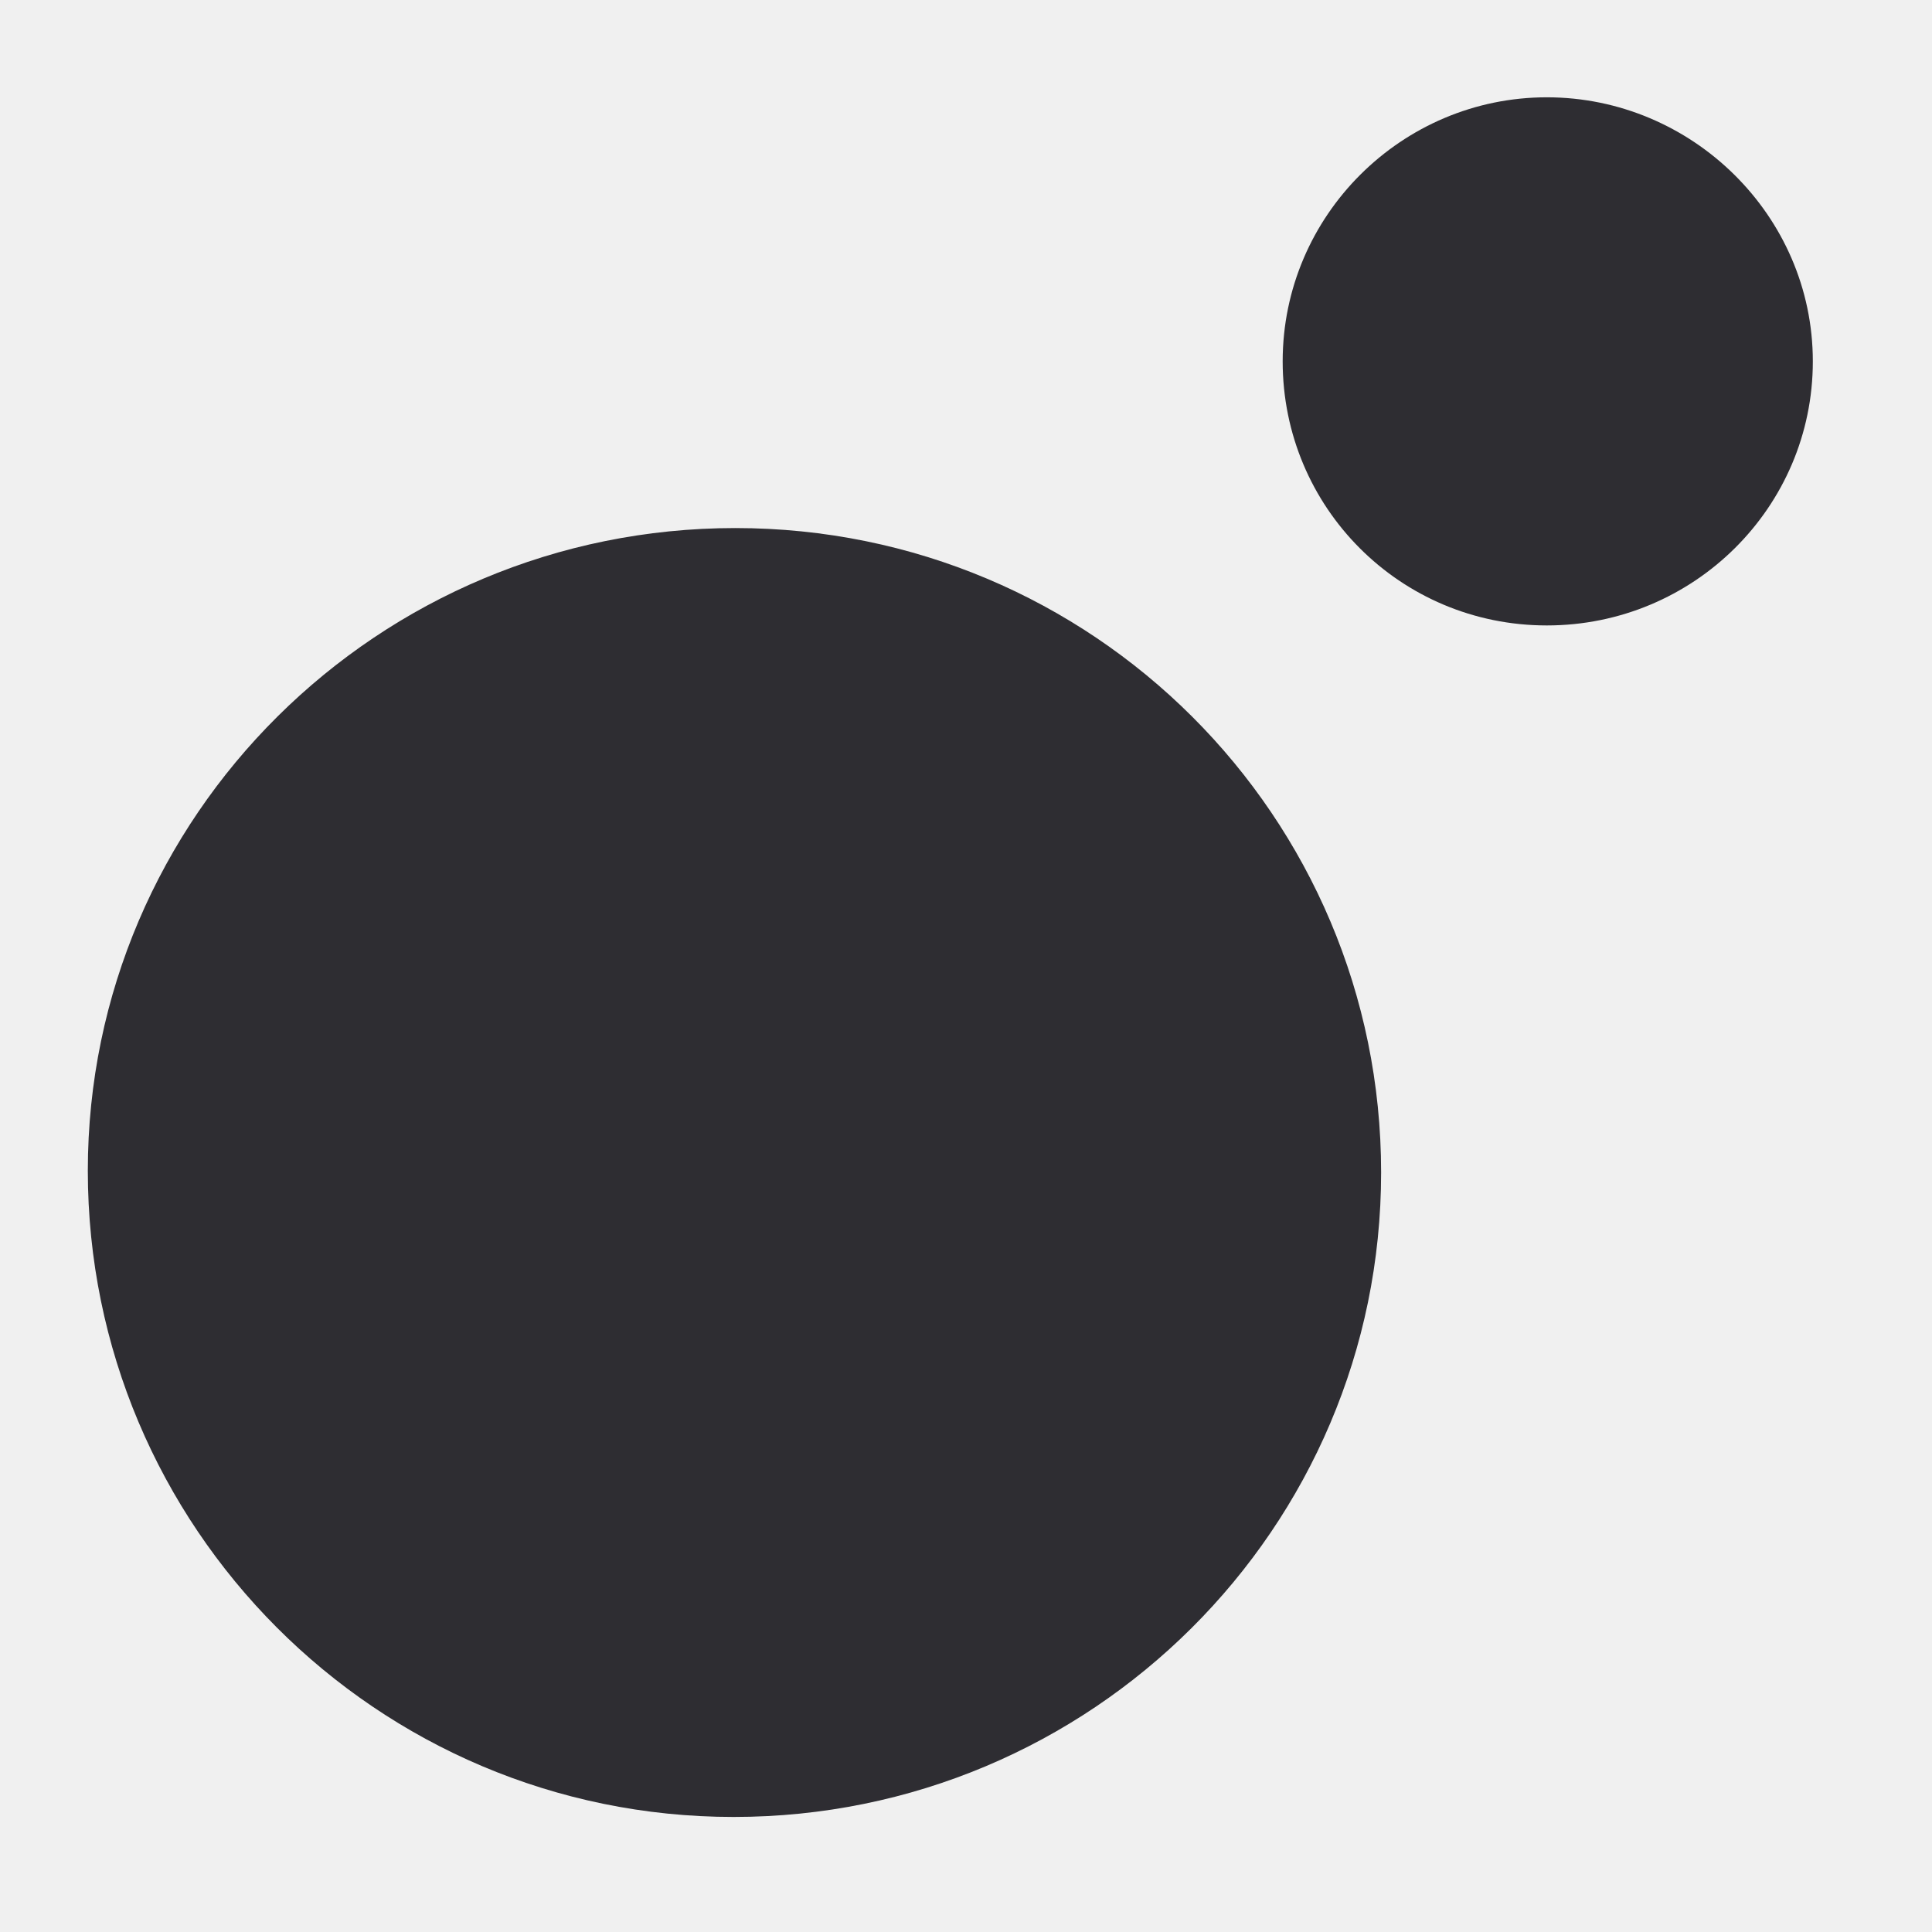
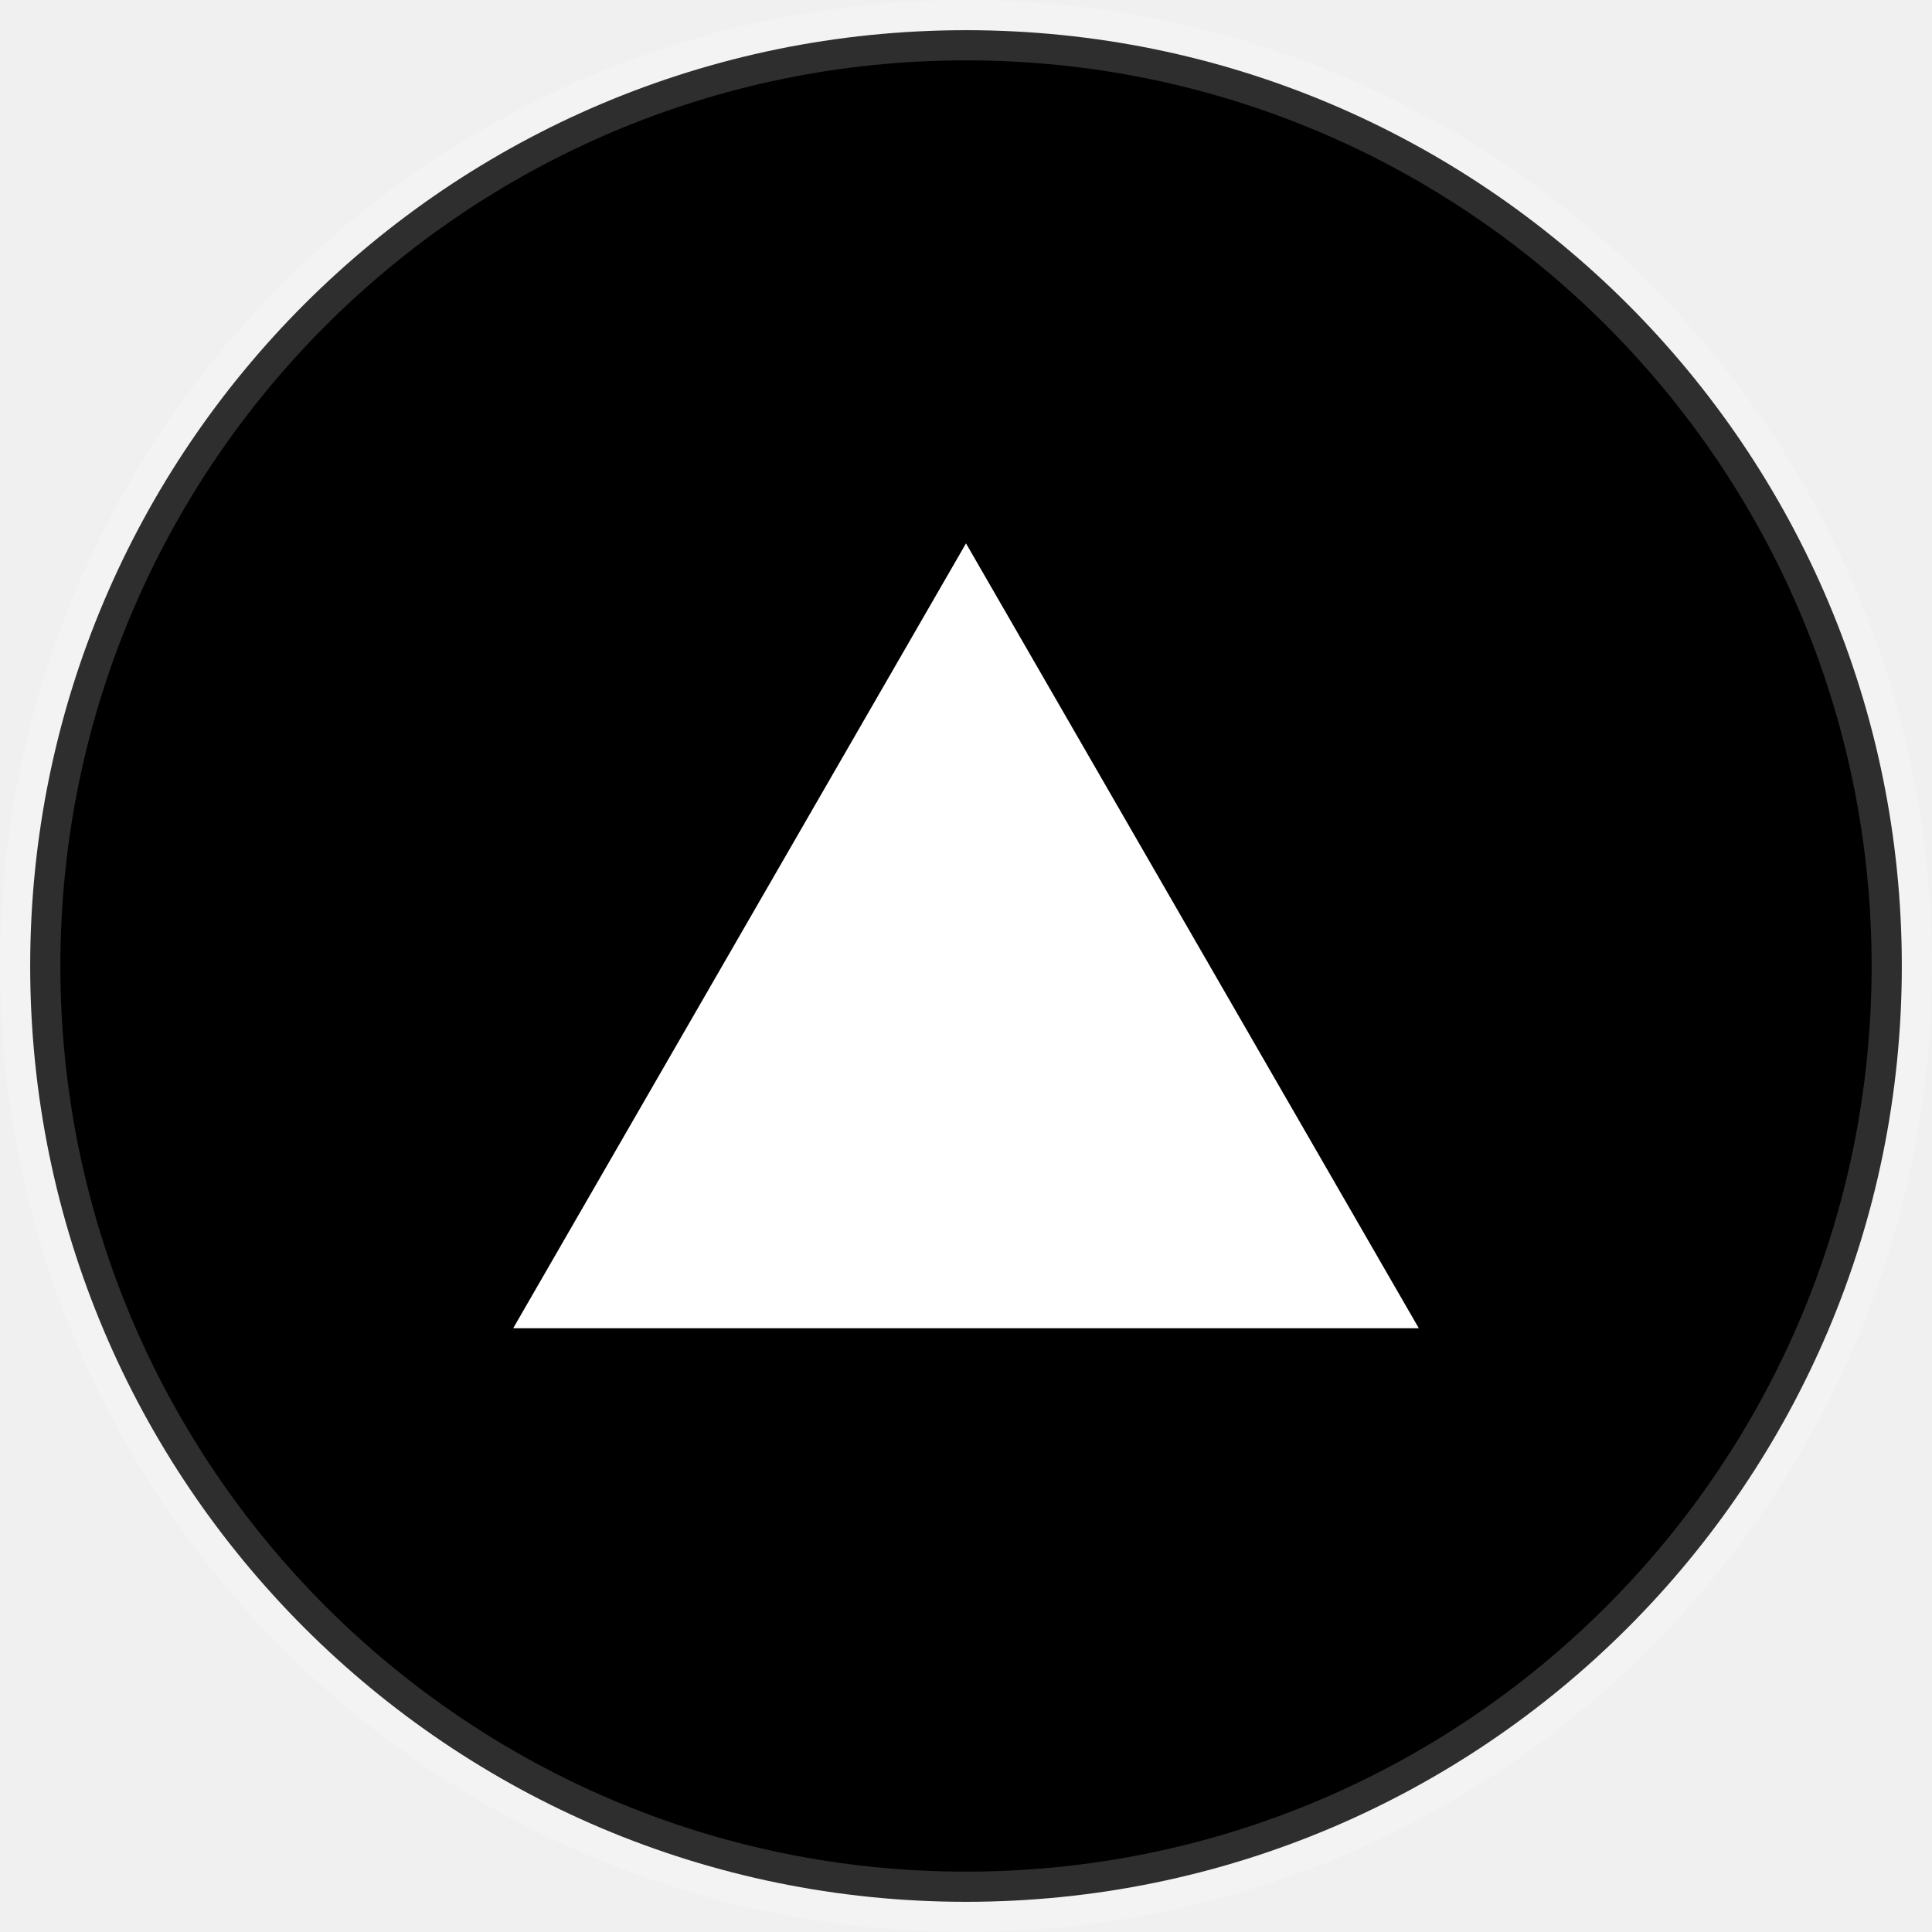
- <svg xmlns="http://www.w3.org/2000/svg" viewBox="-1 3 22 22" fill="none">
-   <path d="M0 16.331C0 12.296 3.303 9.013 7.373 9.013C11.444 9.013 14.727 12.297 14.727 16.351C14.727 20.404 11.425 23.69 7.354 23.69C3.284 23.69 0 20.386 0 16.331ZM13.606 7.115C13.606 5.453 14.964 4.108 16.614 4.108C18.265 4.108 19.643 5.453 19.643 7.115C19.643 8.777 18.286 10.122 16.614 10.122C14.943 10.122 13.606 8.777 13.606 7.115Z" fill="#2E2D32" />
+ <svg xmlns="http://www.w3.org/2000/svg" viewBox="0 0 64 64" width="64" height="64">
+   <circle cx="32" cy="32" r="31" fill="#000000" stroke="#FFFFFF" stroke-opacity="0.18" stroke-width="2" />
+   <path d="M32 18 L47 44 H17 Z" fill="#FFFFFF" />
</svg>
